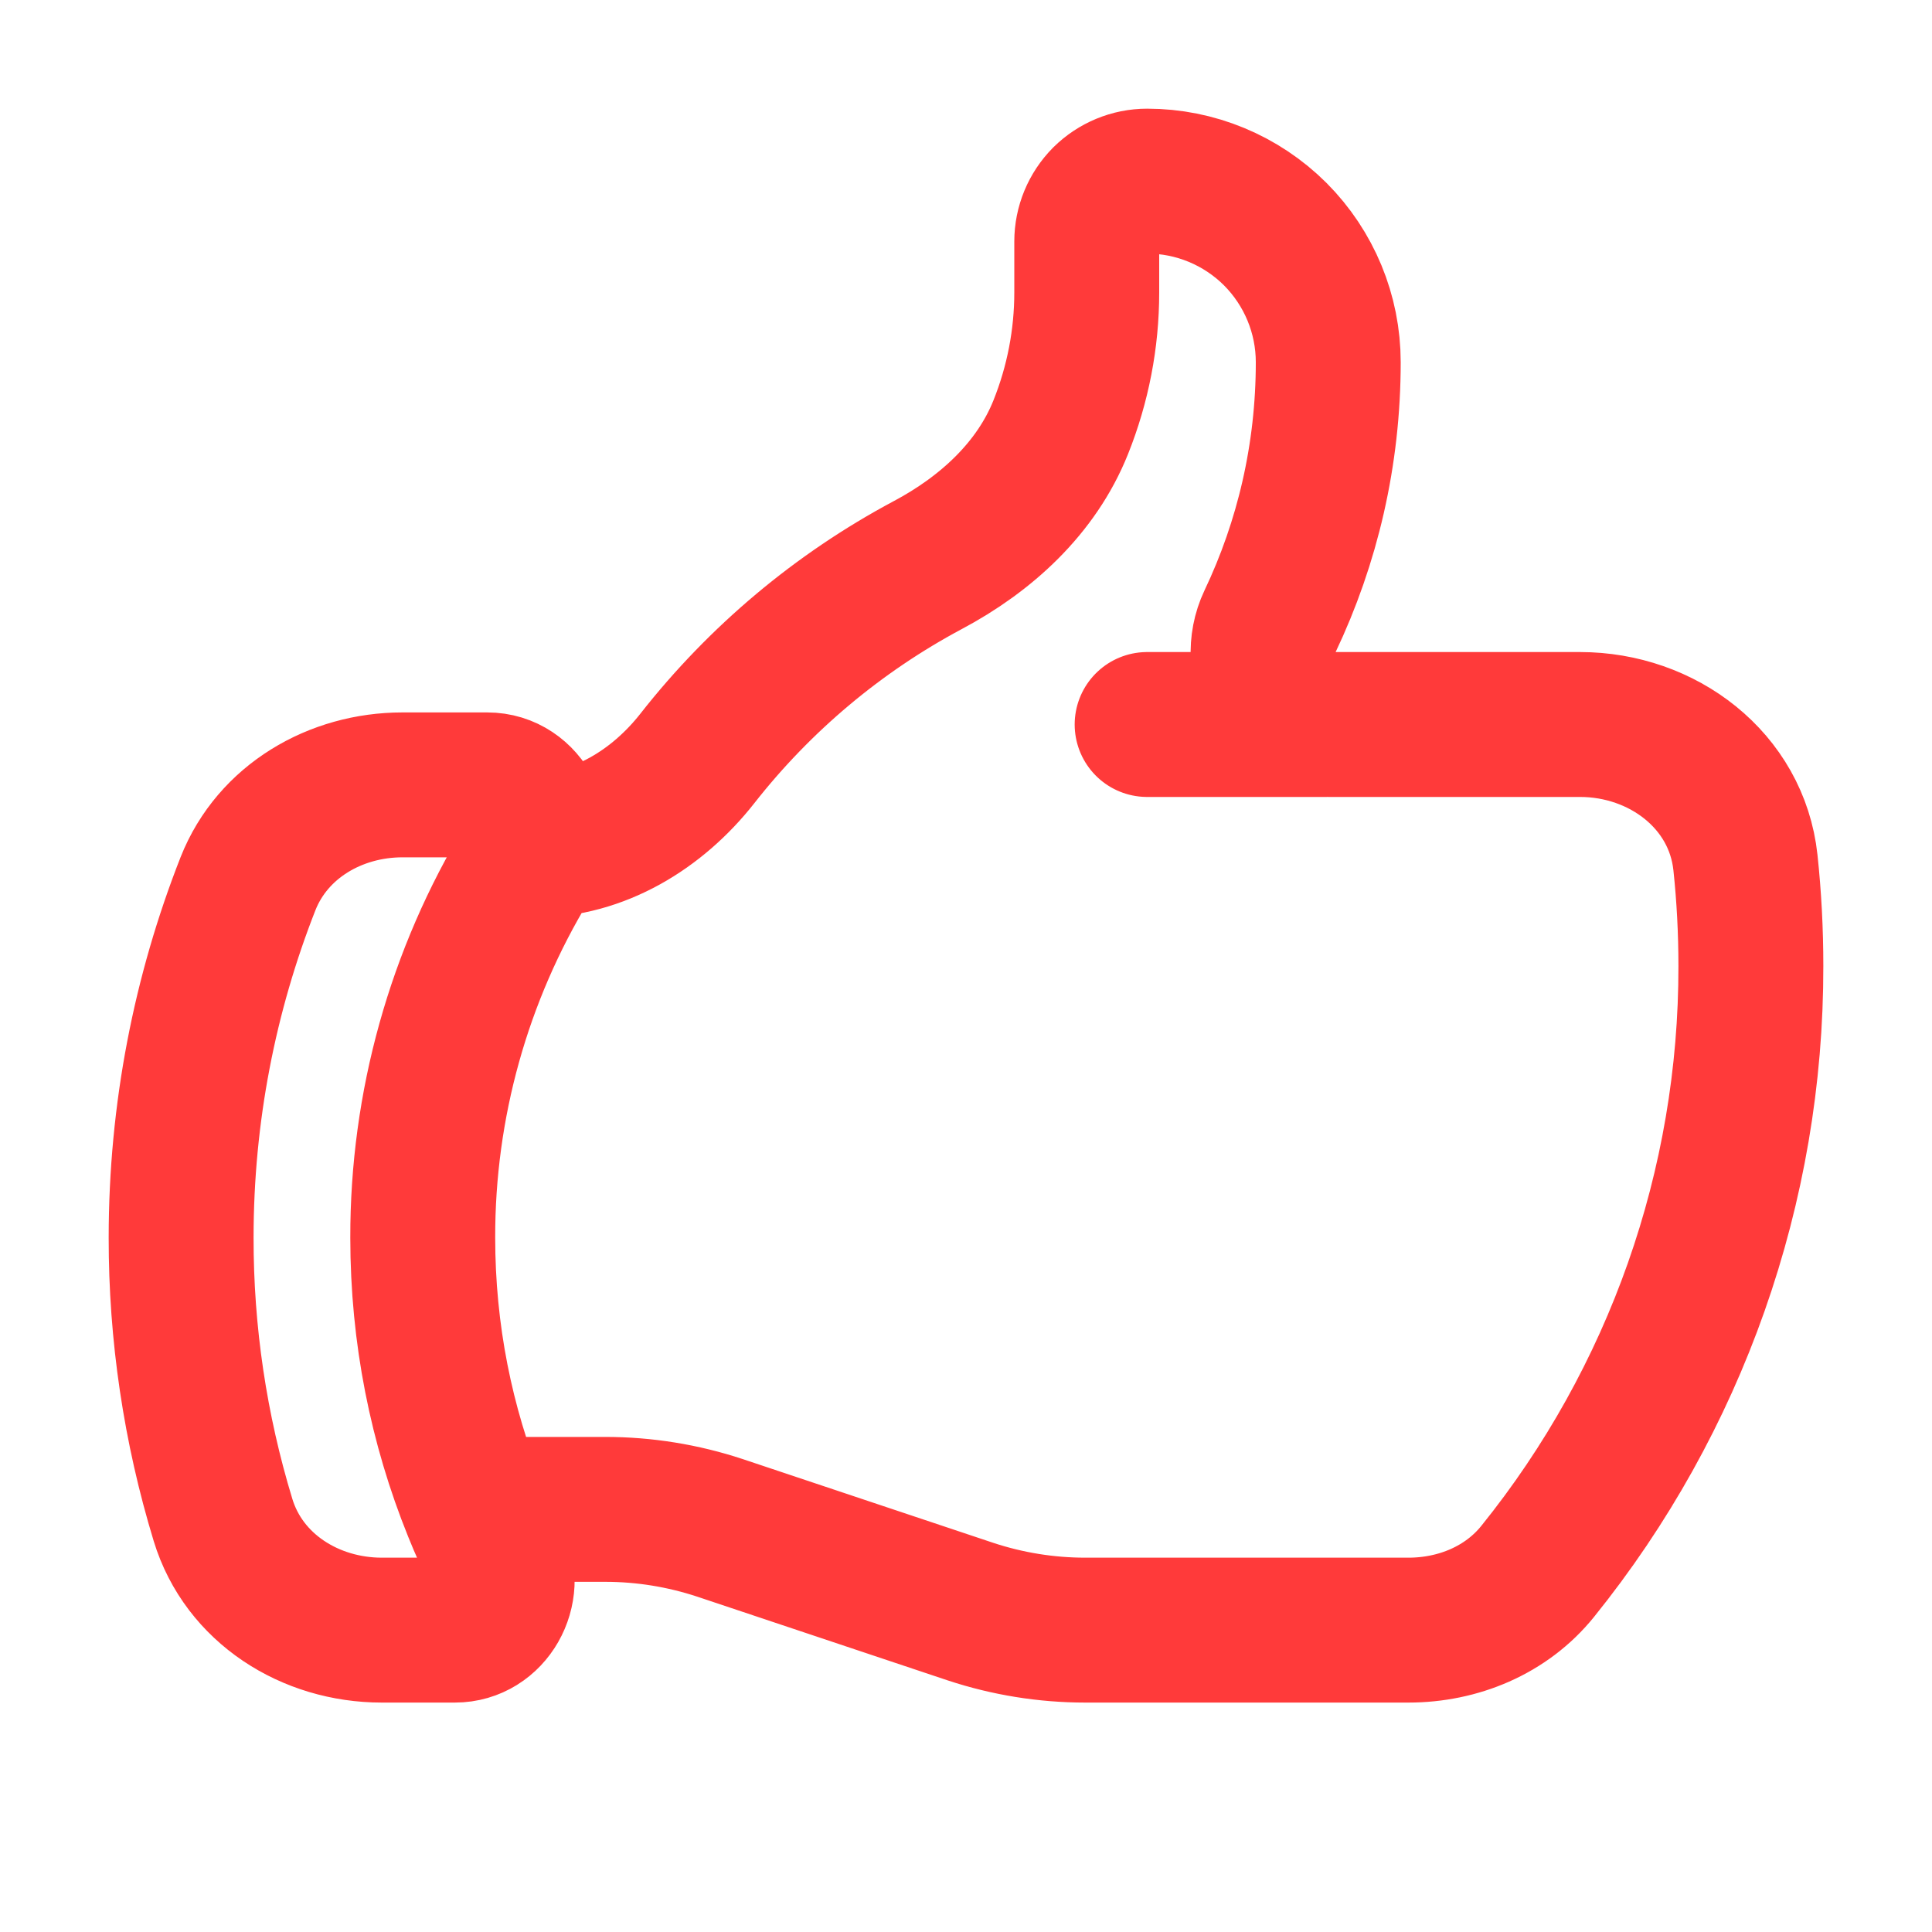
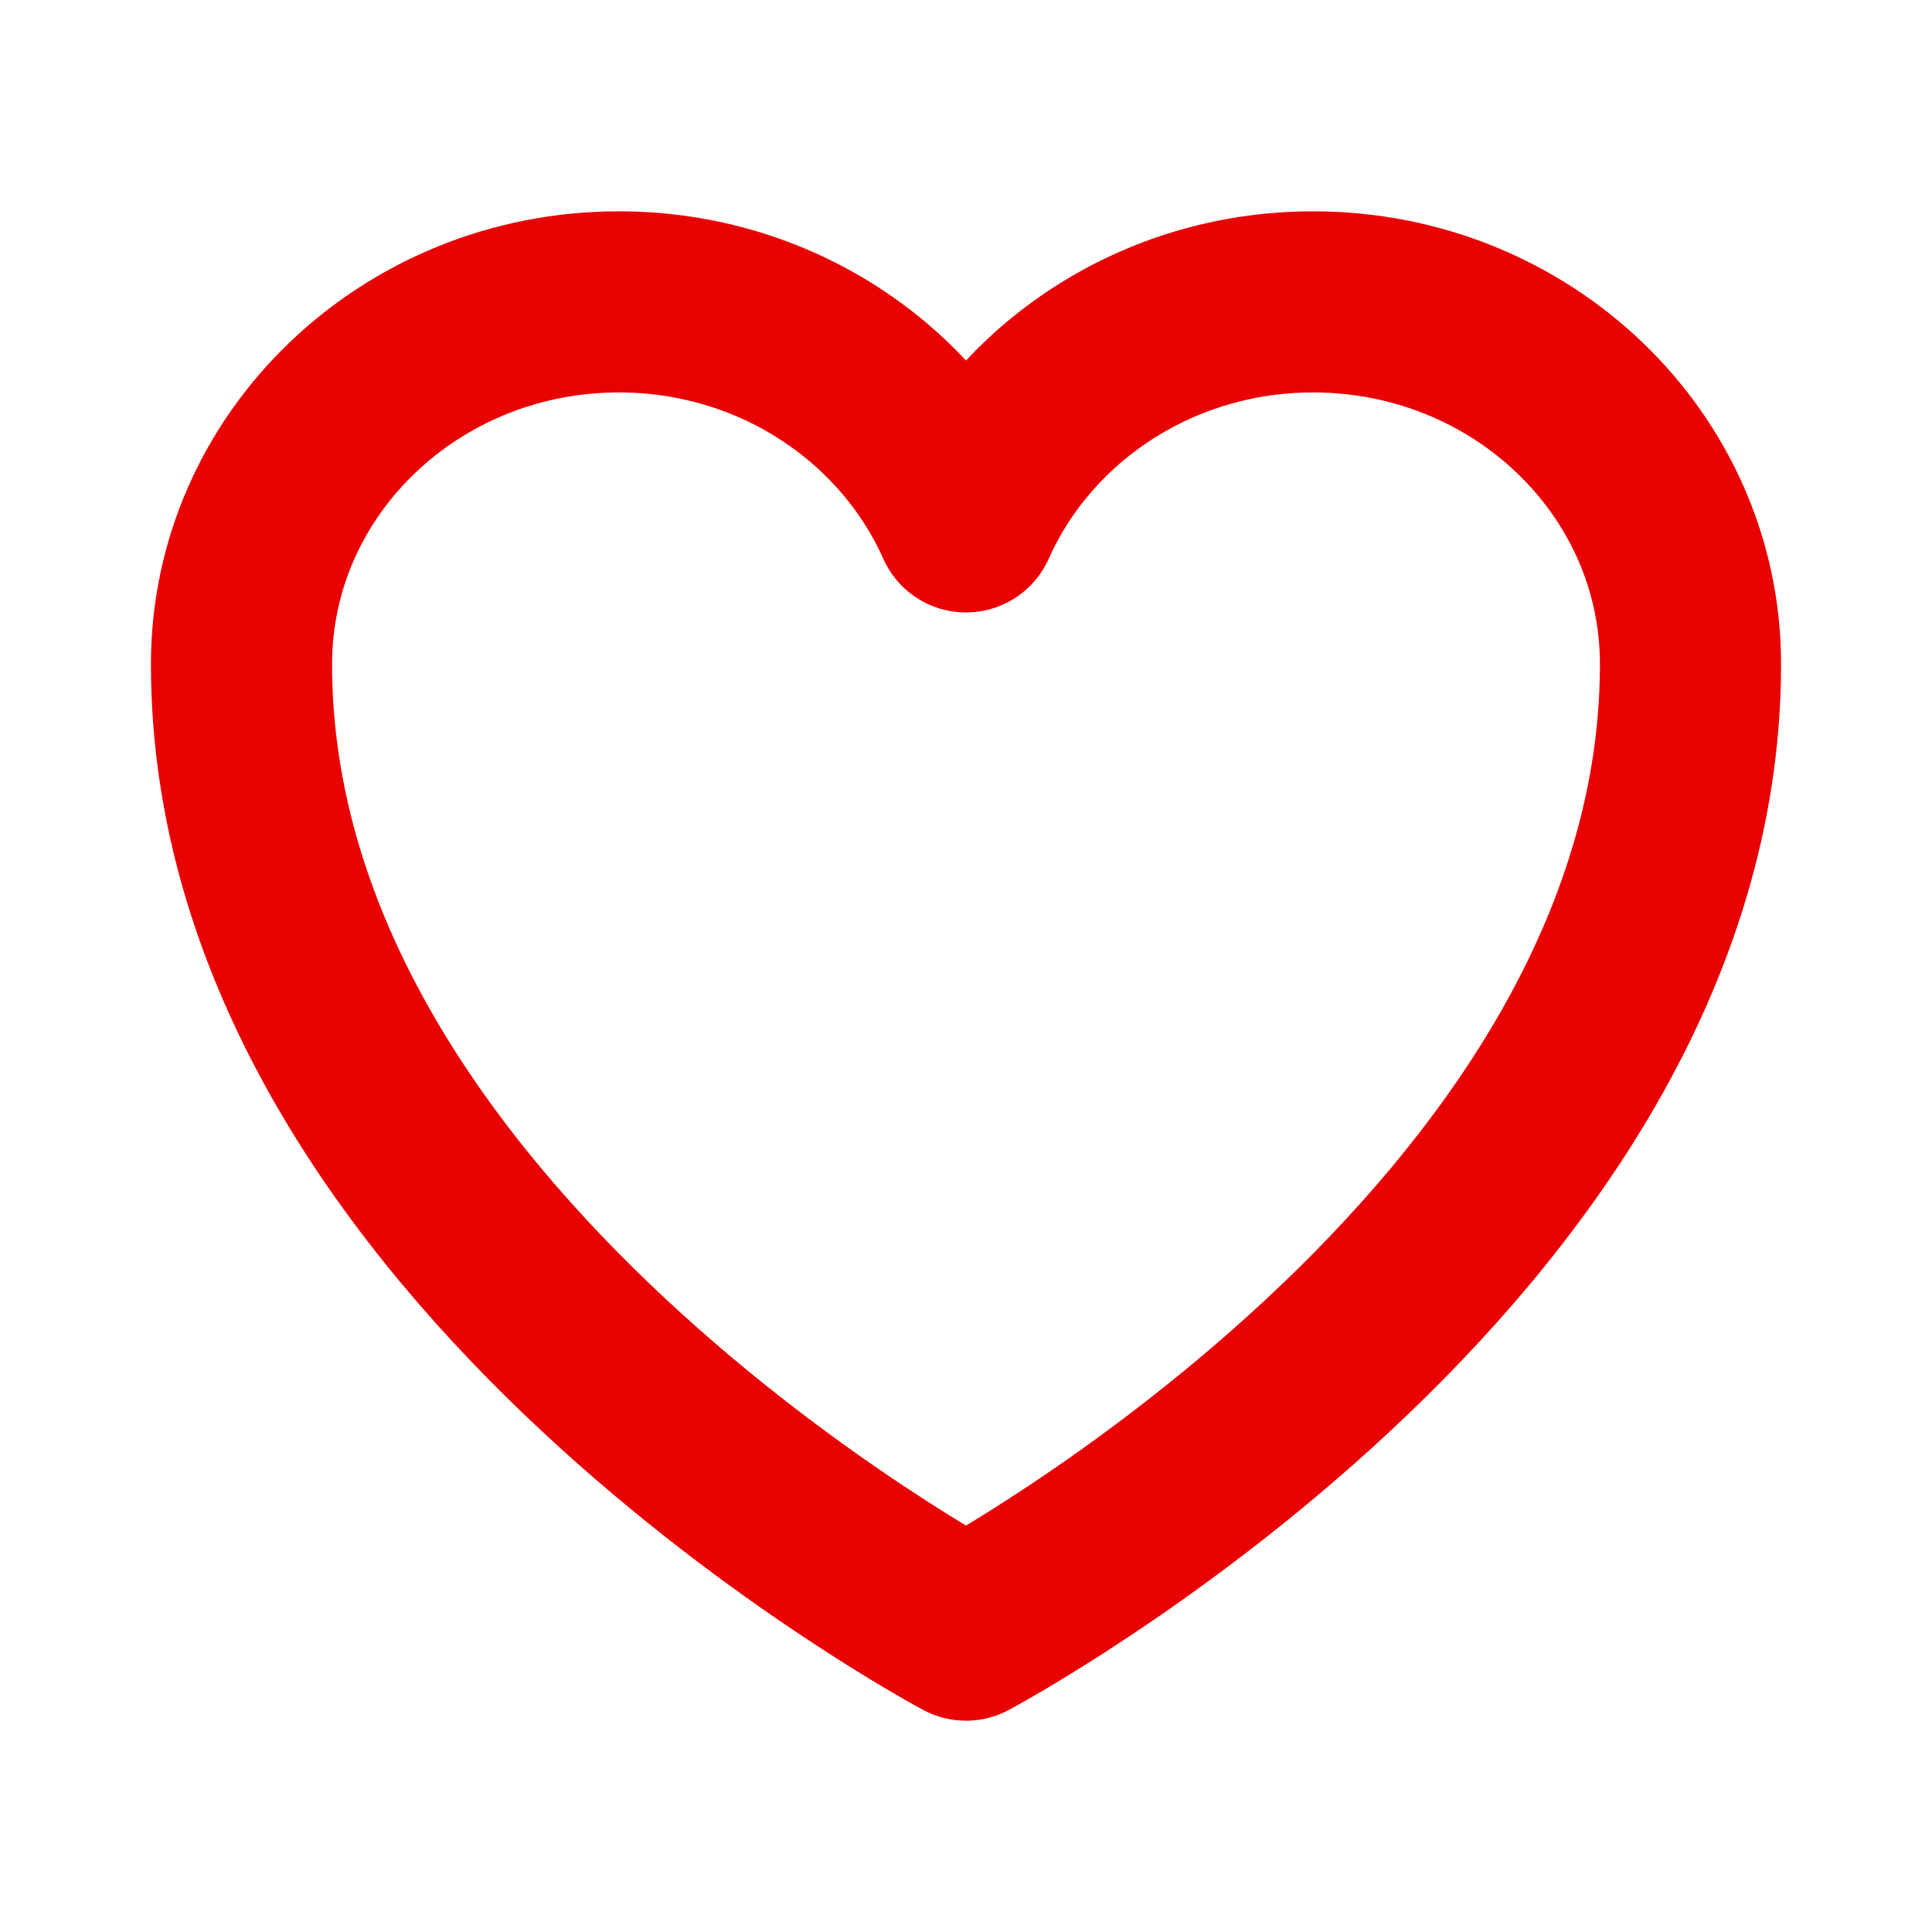
<svg xmlns="http://www.w3.org/2000/svg" width="16" height="16" viewBox="0 0 16 16" fill="none">
-   <path d="M4.422 7C4.959 7 5.444 6.703 5.776 6.28C6.294 5.62 6.943 5.075 7.683 4.68C8.165 4.424 8.583 4.043 8.785 3.537C8.927 3.182 9 2.804 9 2.422V2C9 1.867 9.053 1.74 9.146 1.646C9.24 1.553 9.367 1.5 9.5 1.5C9.898 1.5 10.279 1.658 10.561 1.939C10.842 2.221 11 2.602 11 3C11 3.768 10.827 4.495 10.518 5.145C10.341 5.517 10.589 6 11.001 6H13.085C13.769 6 14.382 6.463 14.455 7.143C14.485 7.425 14.5 7.71 14.5 8C14.503 9.824 13.879 11.594 12.734 13.014C12.475 13.335 12.076 13.5 11.664 13.5H8.987C8.665 13.5 8.344 13.448 8.038 13.347L5.962 12.653C5.656 12.552 5.336 12.5 5.013 12.5H3.936M3.936 12.5C3.991 12.637 4.051 12.77 4.116 12.901C4.247 13.168 4.064 13.5 3.767 13.5H3.162C2.569 13.5 2.02 13.155 1.847 12.588C1.616 11.83 1.499 11.042 1.5 10.25C1.5 9.215 1.697 8.226 2.054 7.318C2.258 6.802 2.778 6.5 3.333 6.5H4.035C4.35 6.5 4.532 6.871 4.369 7.14C3.799 8.077 3.499 9.153 3.501 10.25C3.501 11.046 3.655 11.805 3.936 12.5ZM9.5 6H11" stroke="#FF0000" stroke-opacity="0.77" stroke-width="1.2" stroke-linecap="round" stroke-linejoin="round" />
+   <path d="M14 5.5C14 3.843 12.601 2.5 10.875 2.5C9.585 2.5 8.477 3.251 8 4.322C7.523 3.251 6.415 2.5 5.125 2.5C3.4 2.5 2 3.843 2 5.5C2 10.313 8 13.5 8 13.5C8 13.5 14 10.313 14 5.5Z" stroke="#E90000" stroke-width="1.5" stroke-linecap="round" stroke-linejoin="round" />
</svg>
